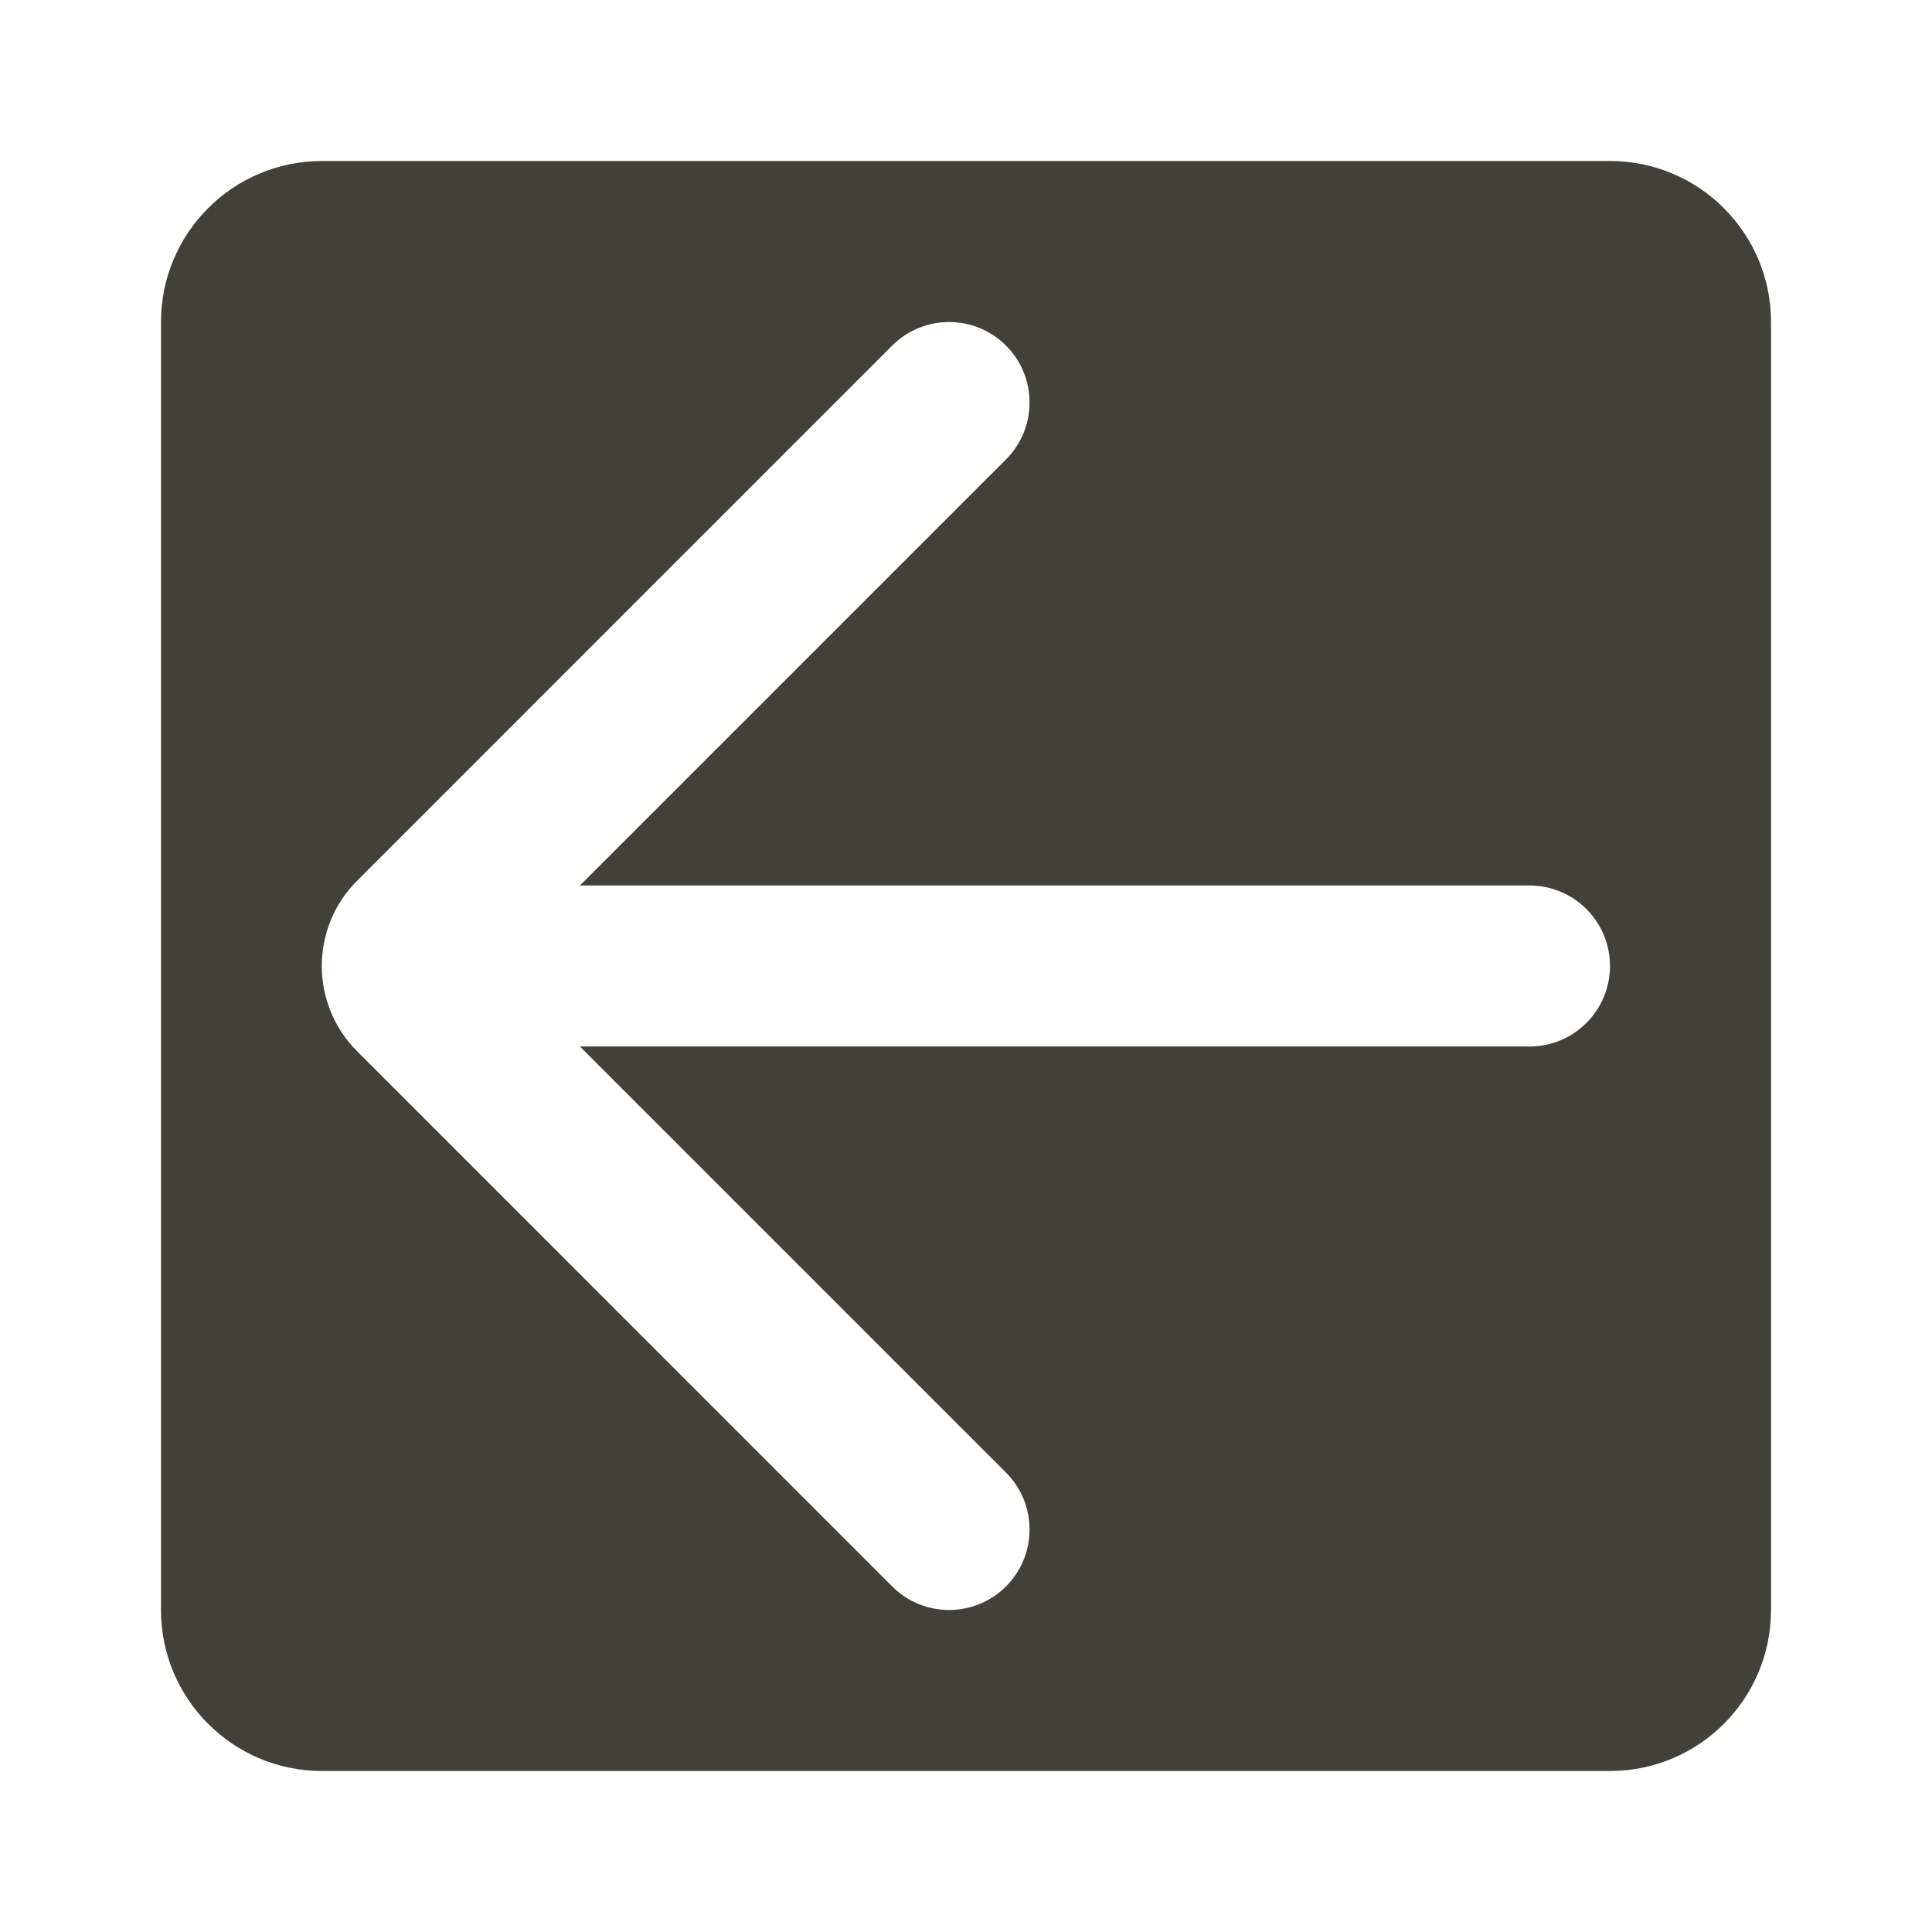
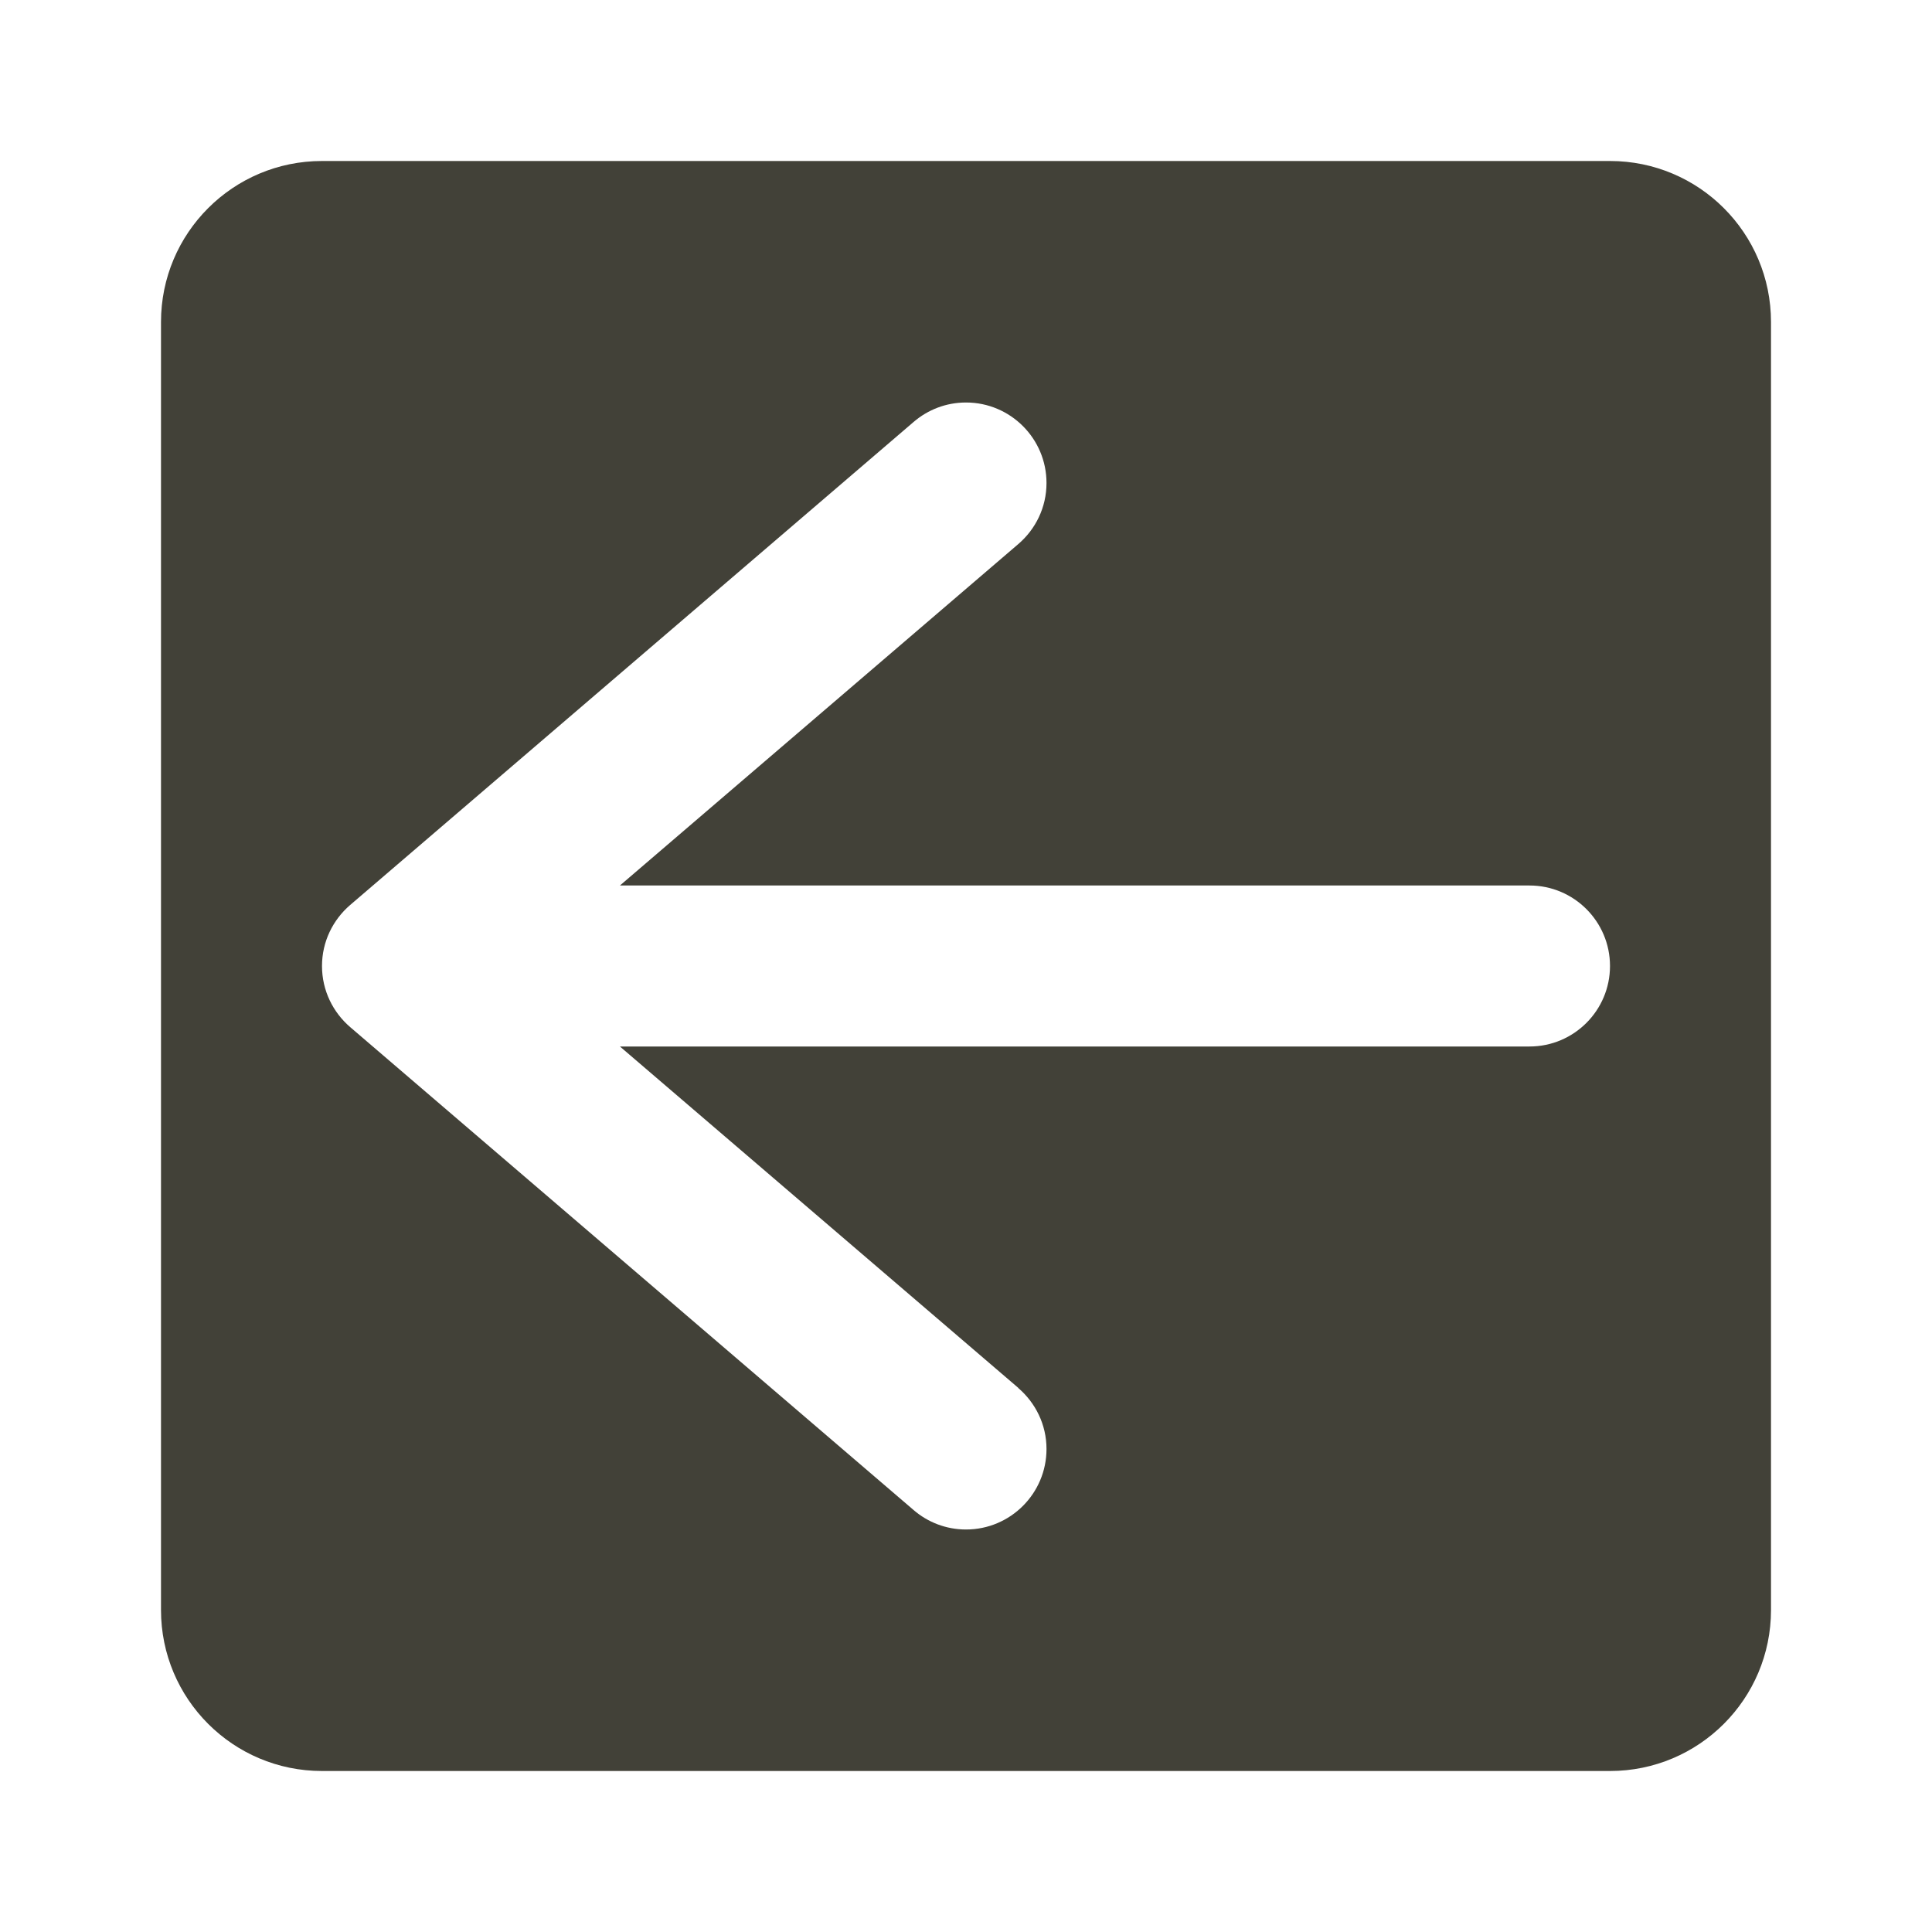
<svg xmlns="http://www.w3.org/2000/svg" width="24" height="24" viewBox="0 0 24 24" fill="none">
-   <path fill-rule="evenodd" clip-rule="evenodd" d="M20 2C21.105 2 22 2.895 22 4V20C22 21.105 21.105 22 20 22H4C2.895 22 2 21.105 2 20V4C2 2.895 2.895 2 4 2H20ZM12.497 4.293C12.107 3.903 11.473 3.903 11.083 4.293L4.437 10.94C3.851 11.525 3.851 12.475 4.437 13.06L11.083 19.707C11.473 20.098 12.107 20.097 12.497 19.707C12.887 19.317 12.887 18.683 12.497 18.293L7.204 13H19C19.552 13 20 12.552 20 12C20 11.448 19.552 11 19 11H7.204L12.497 5.707C12.887 5.317 12.887 4.683 12.497 4.293Z" fill="#424138" />
+   <path fill-rule="evenodd" clip-rule="evenodd" d="M20 2C21.105 2 22 2.895 22 4V20C22 21.105 21.105 22 20 22H4C2.895 22 2 21.105 2 20V4C2 2.895 2.895 2 4 2H20ZM12 5C11.751 5 11.525 5.091 11.35 5.241L4.35 11.242C4.136 11.426 4 11.697 4 12C4 12.304 4.136 12.575 4.35 12.759L11.35 18.759C11.524 18.909 11.752 19 12 19C12.552 19 13 18.552 13 18C13 17.696 12.863 17.426 12.649 17.242L12.65 17.241L7.701 13H19C19.552 13 20 12.552 20 12C20 11.448 19.552 11 19 11H7.701L12.649 6.759C12.864 6.575 13 6.304 13 6C13 5.448 12.552 5 12 5Z" fill="#424138" />
</svg>
